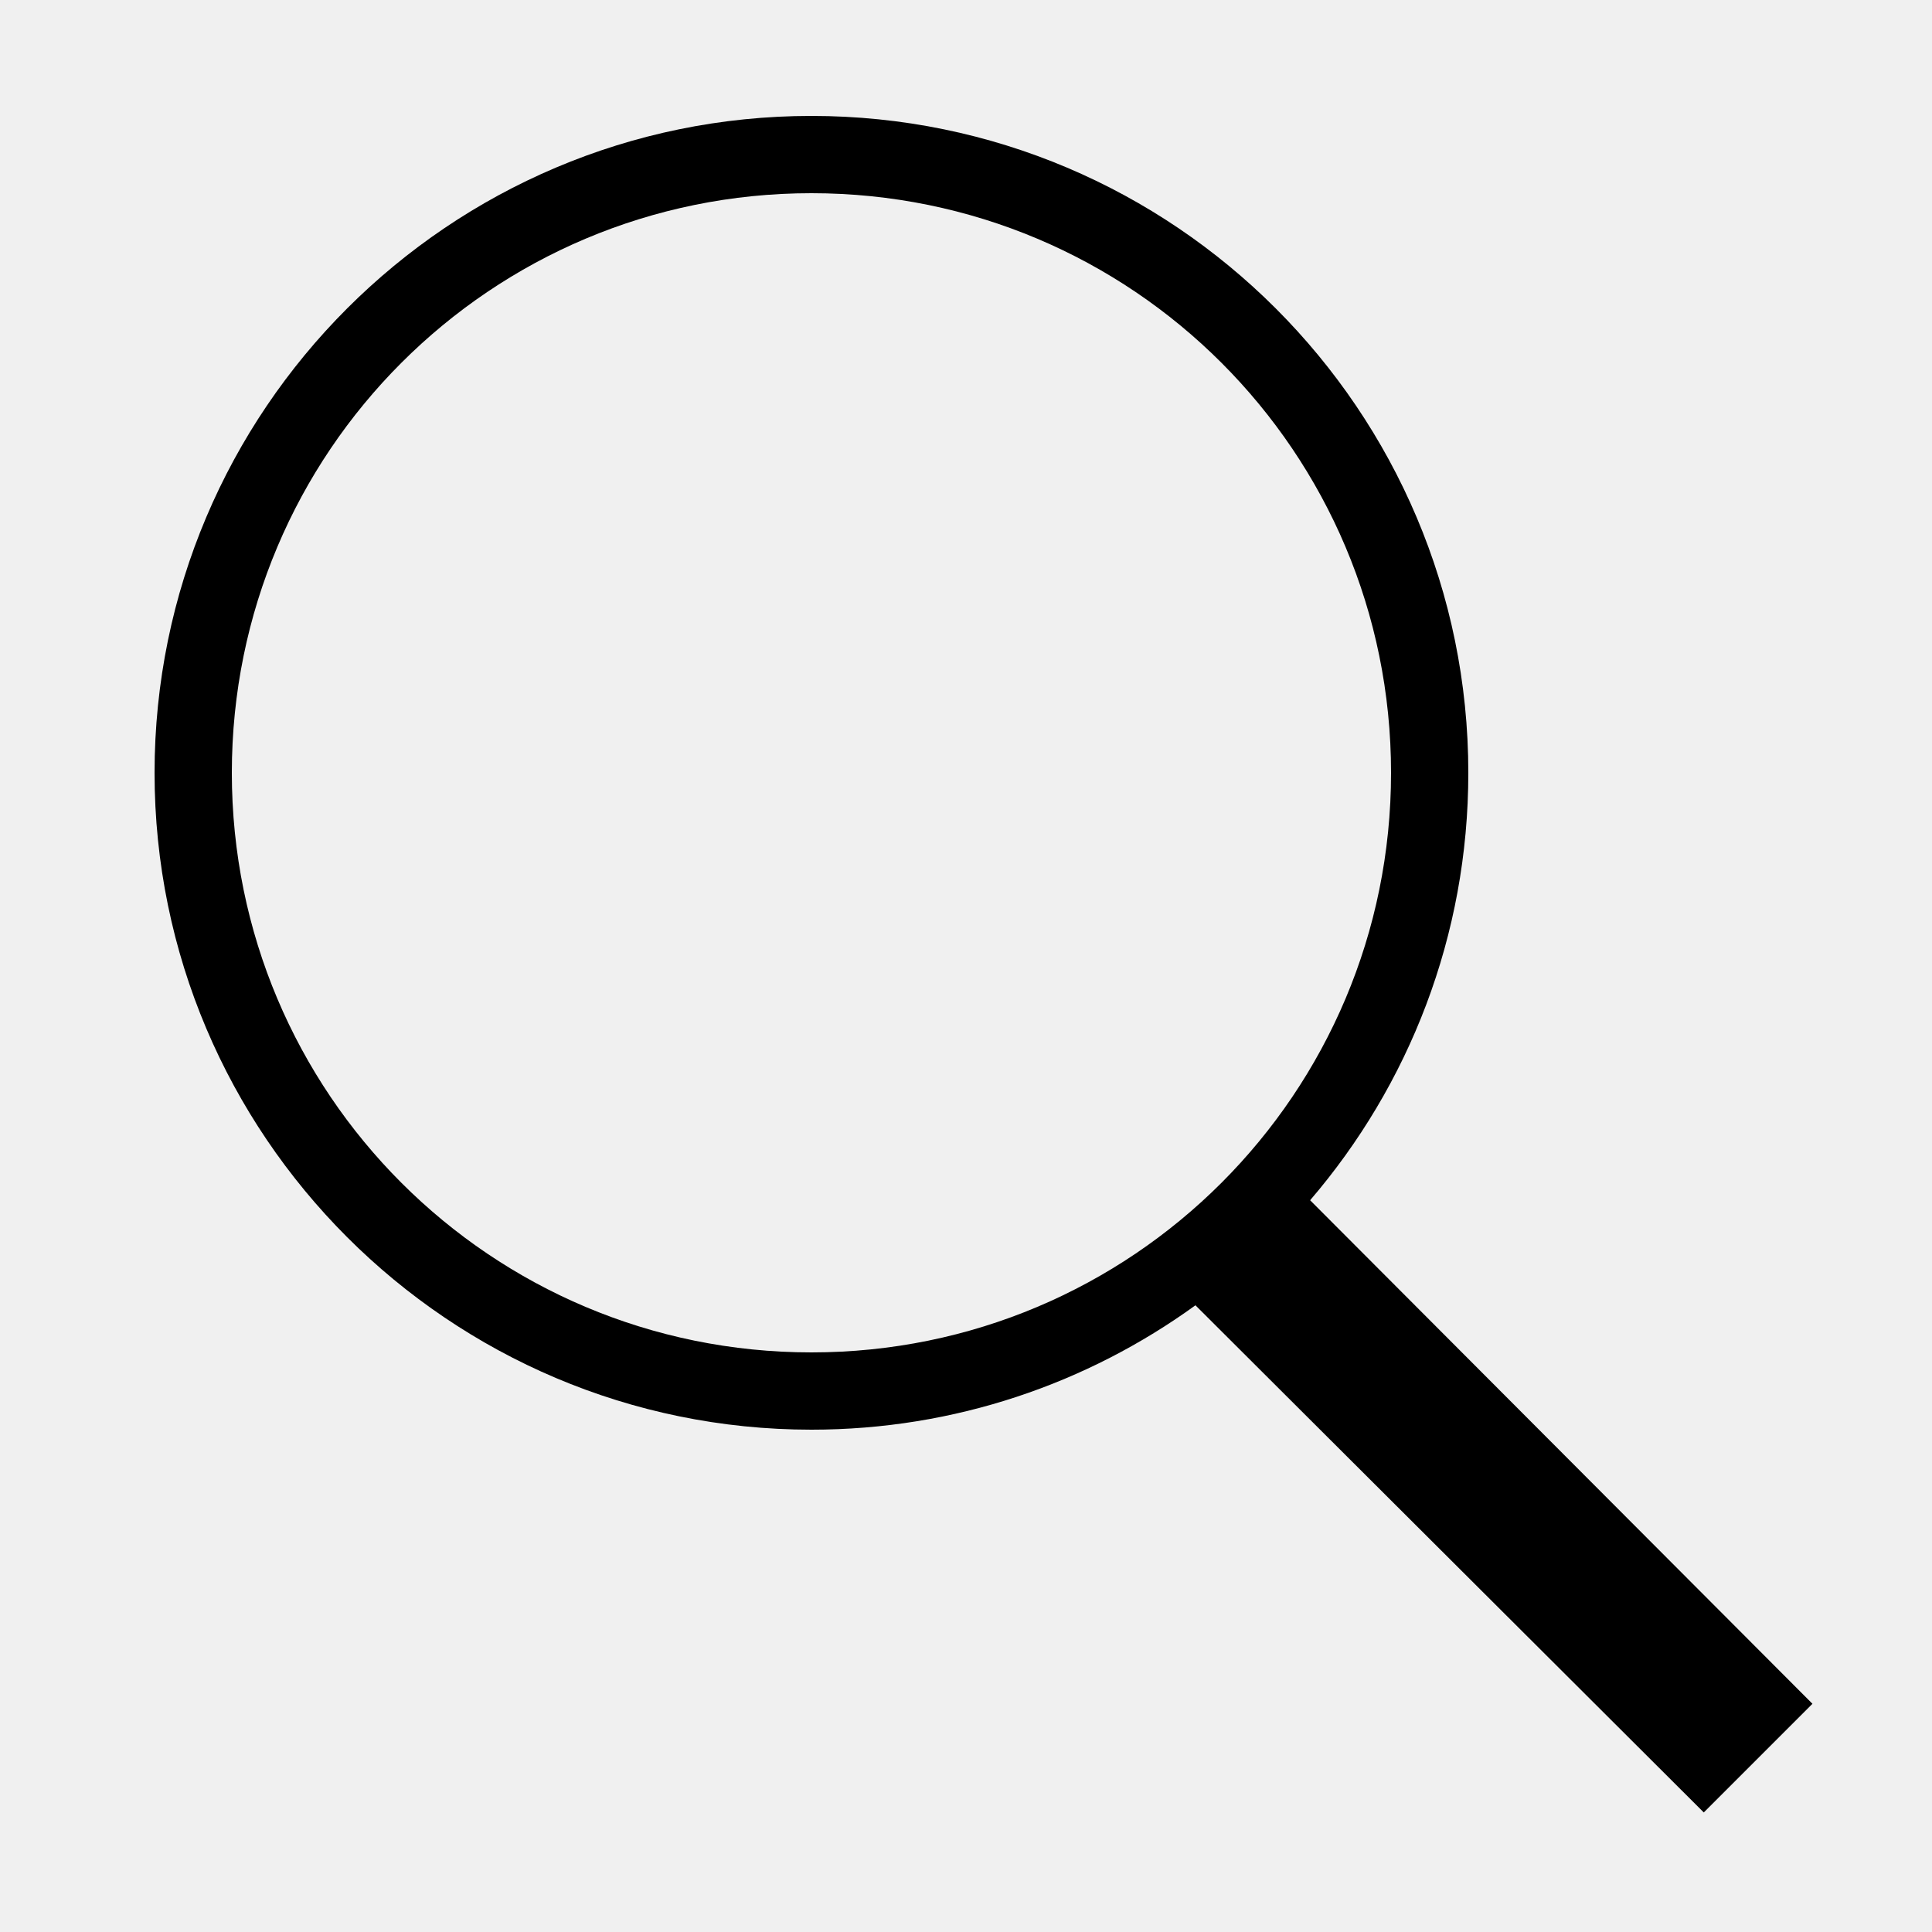
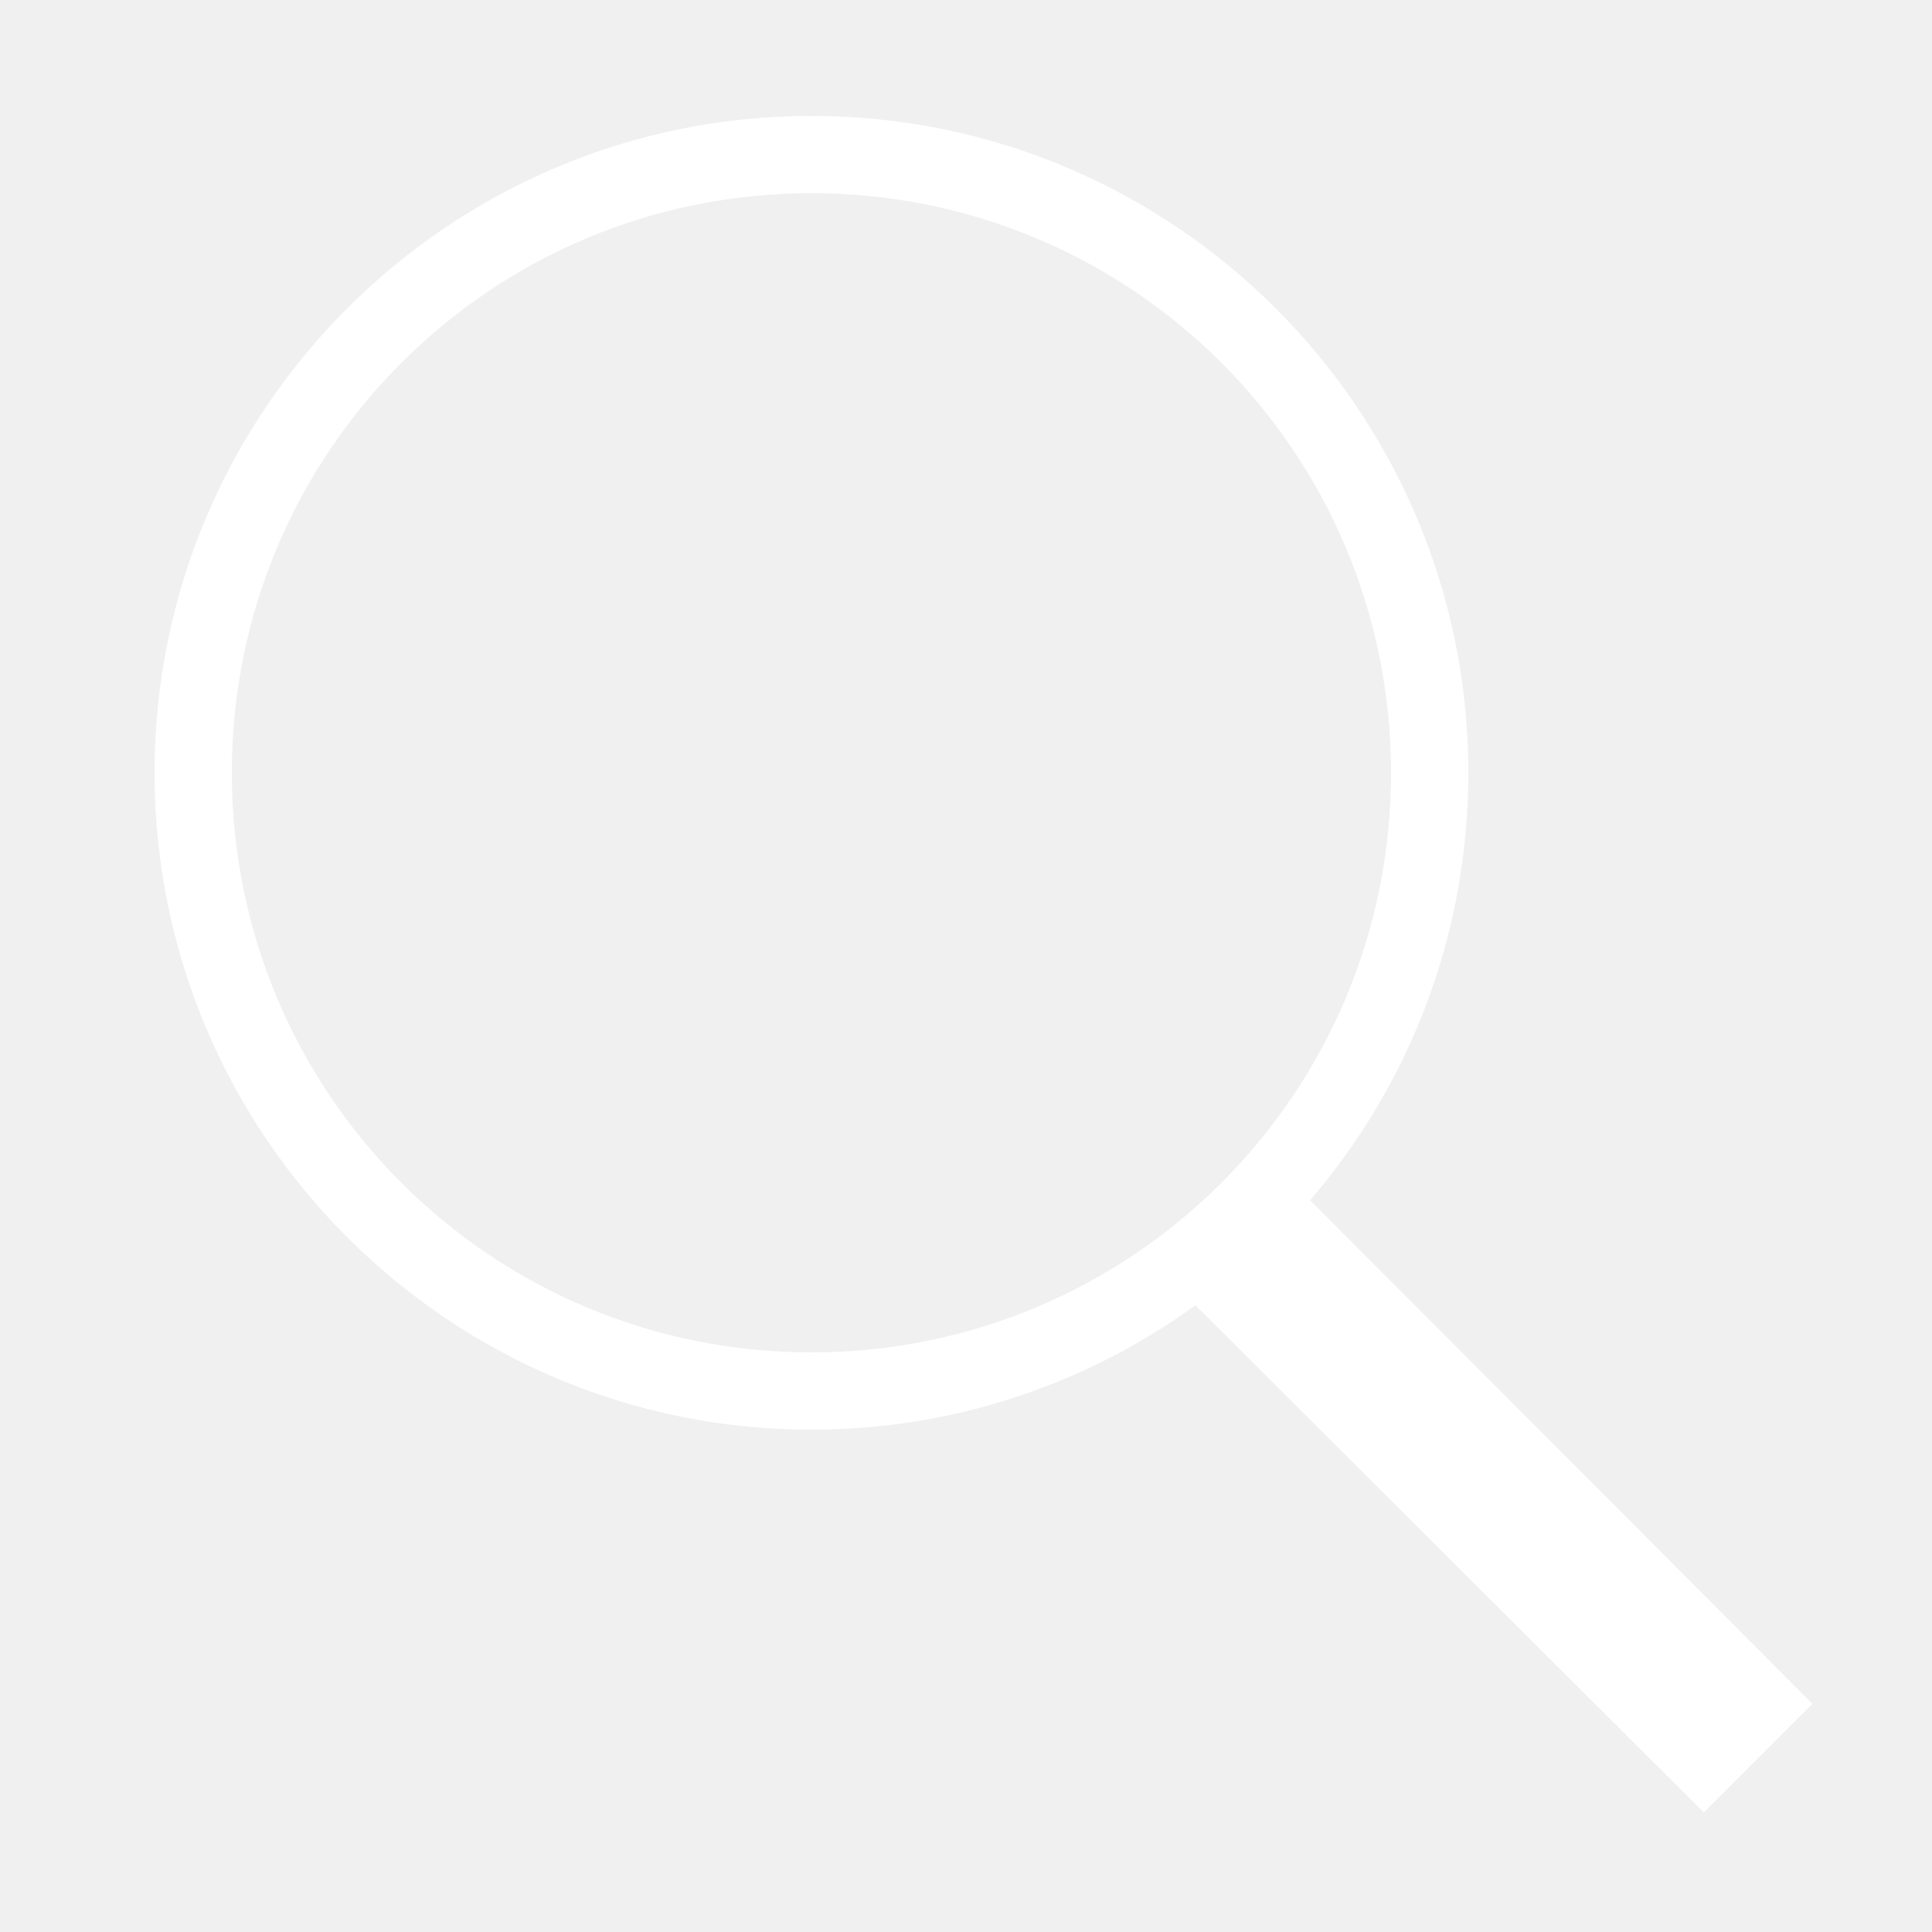
- <svg xmlns="http://www.w3.org/2000/svg" viewBox="0 0 50 50" width="50px" height="50px">
+ <svg xmlns="http://www.w3.org/2000/svg" viewBox="0 0 50 50" width="50px" height="50px" fill="#fff">
  <path d="M 21 3 C 11.621 3 4 10.621 4 20 C 4 29.379 11.621 37 21 37 C 24.711 37 28.141 35.805 30.938 33.781 L 44.094 46.906 L 46.906 44.094 L 33.906 31.062 C 36.461 28.086 38 24.223 38 20 C 38 10.621 30.379 3 21 3 Z M 21 5 C 29.297 5 36 11.703 36 20 C 36 28.297 29.297 35 21 35 C 12.703 35 6 28.297 6 20 C 6 11.703 12.703 5 21 5 Z" />
</svg>
